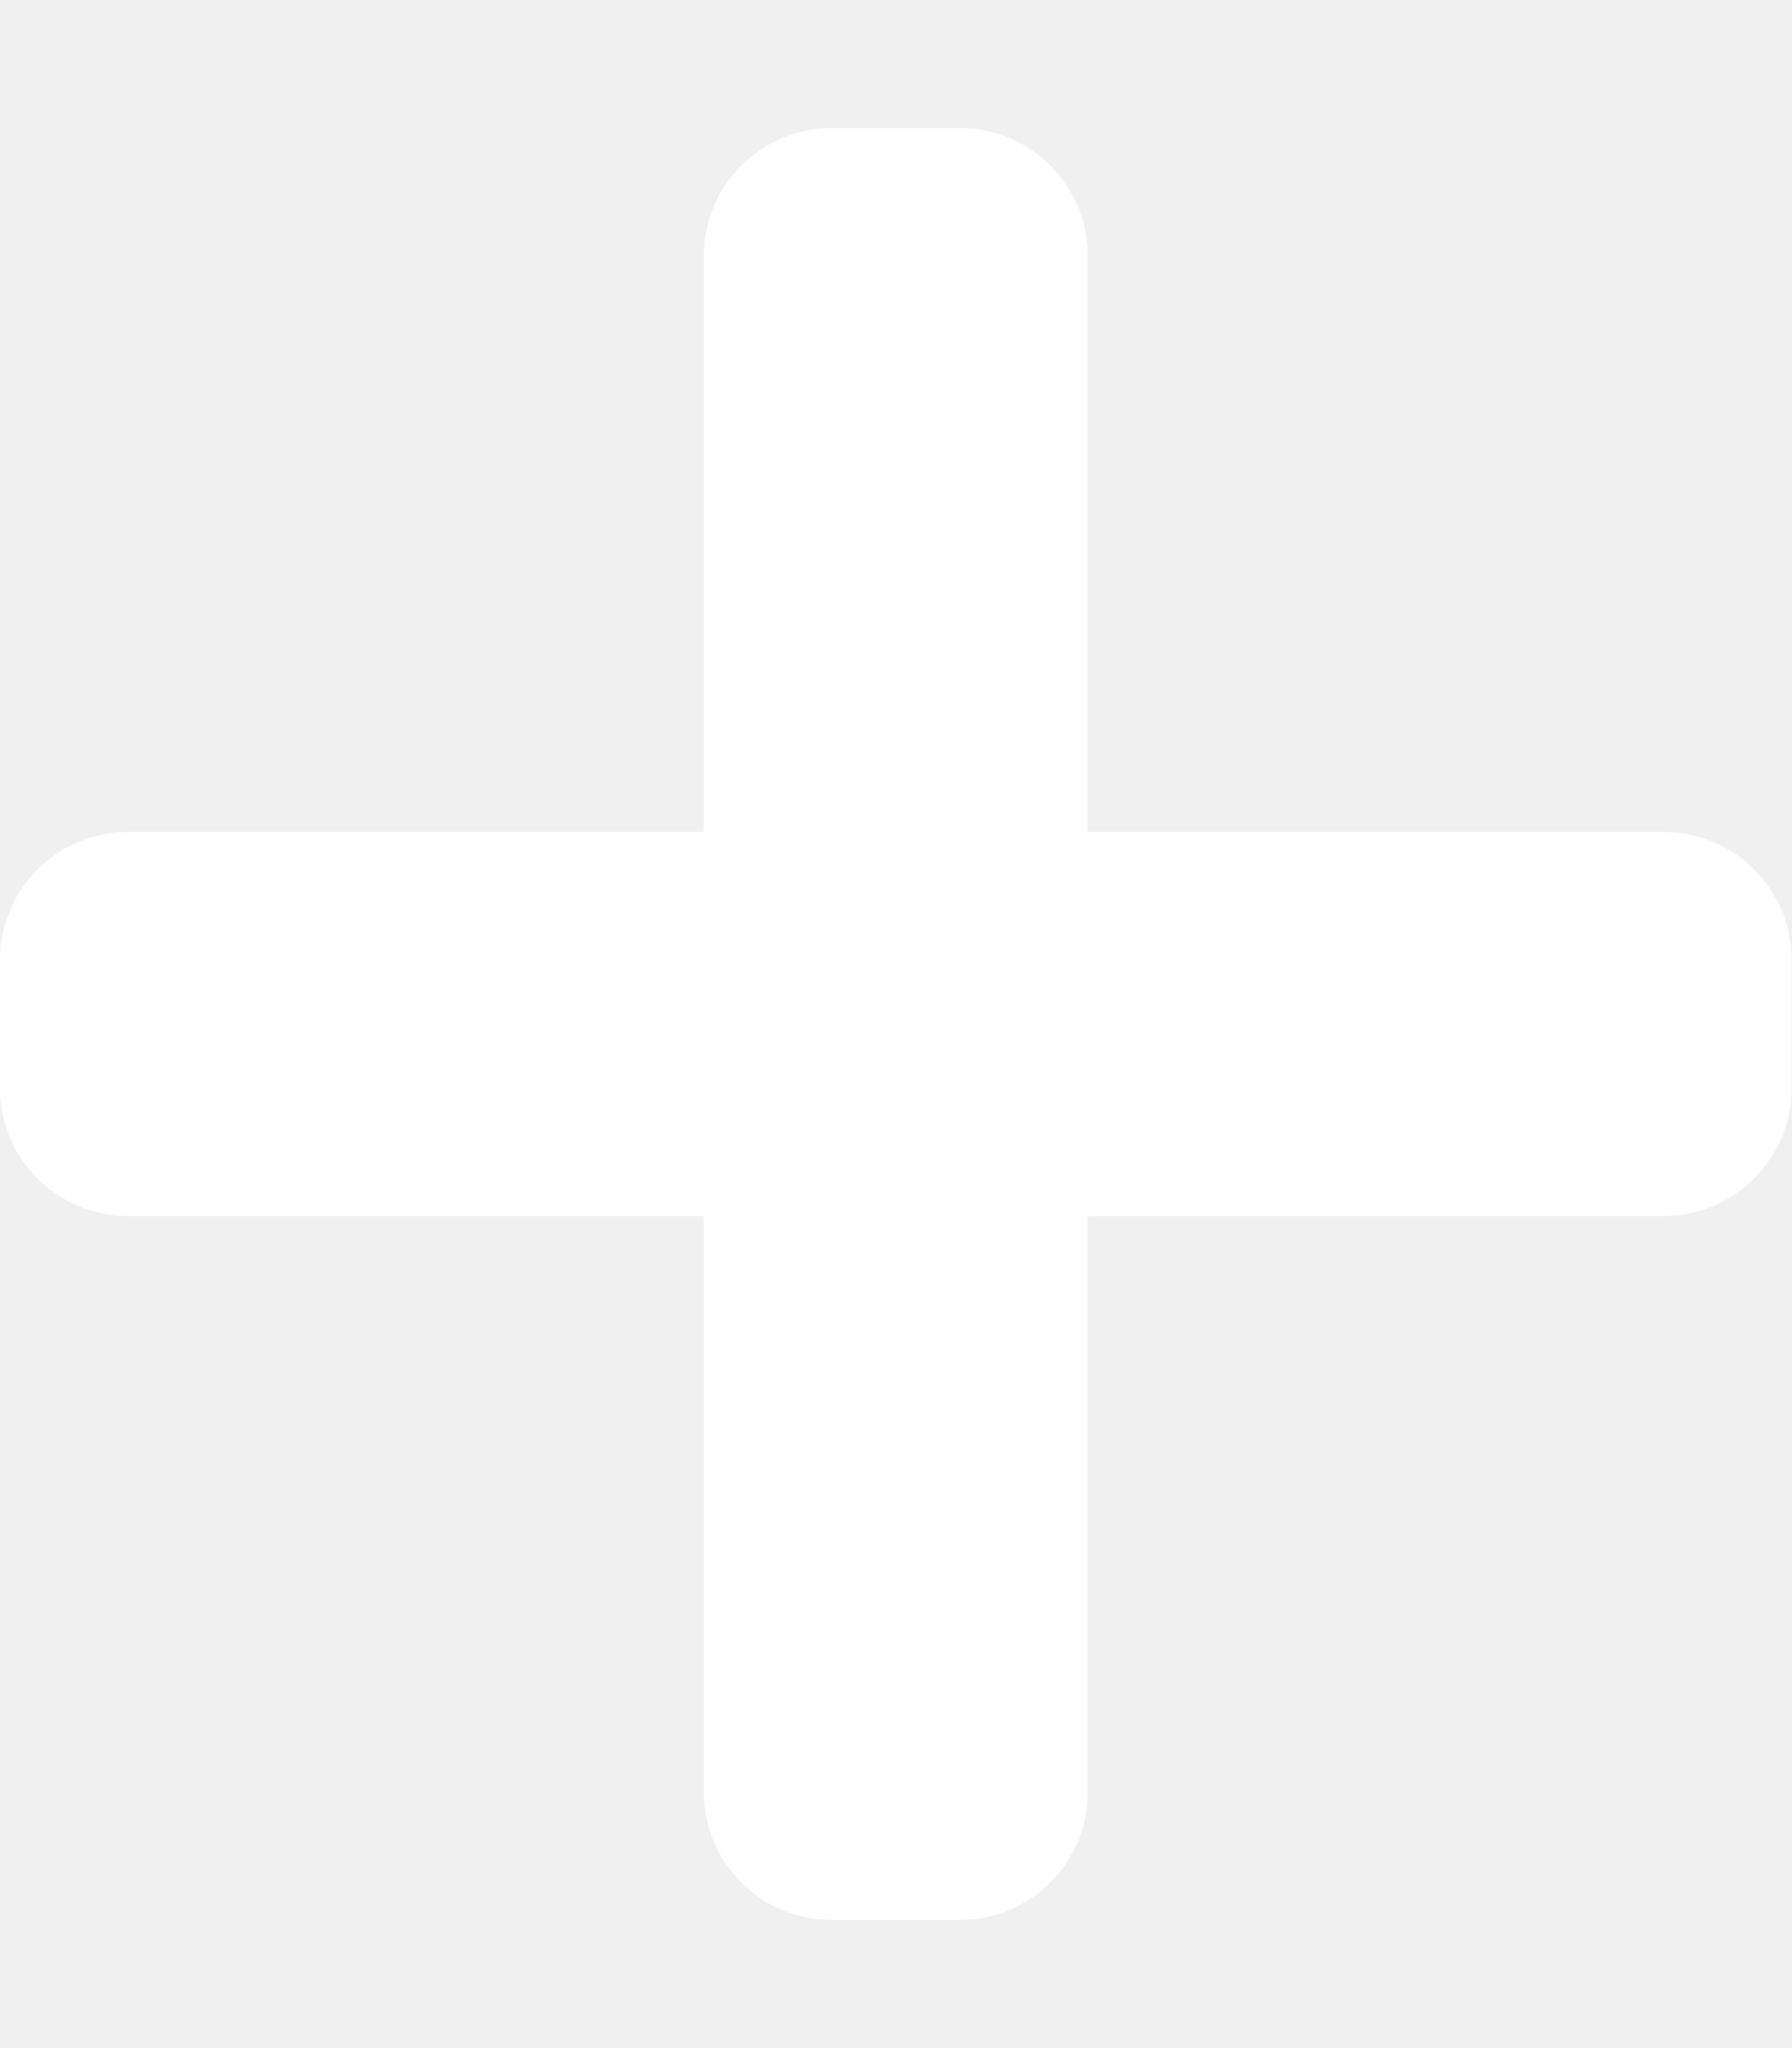
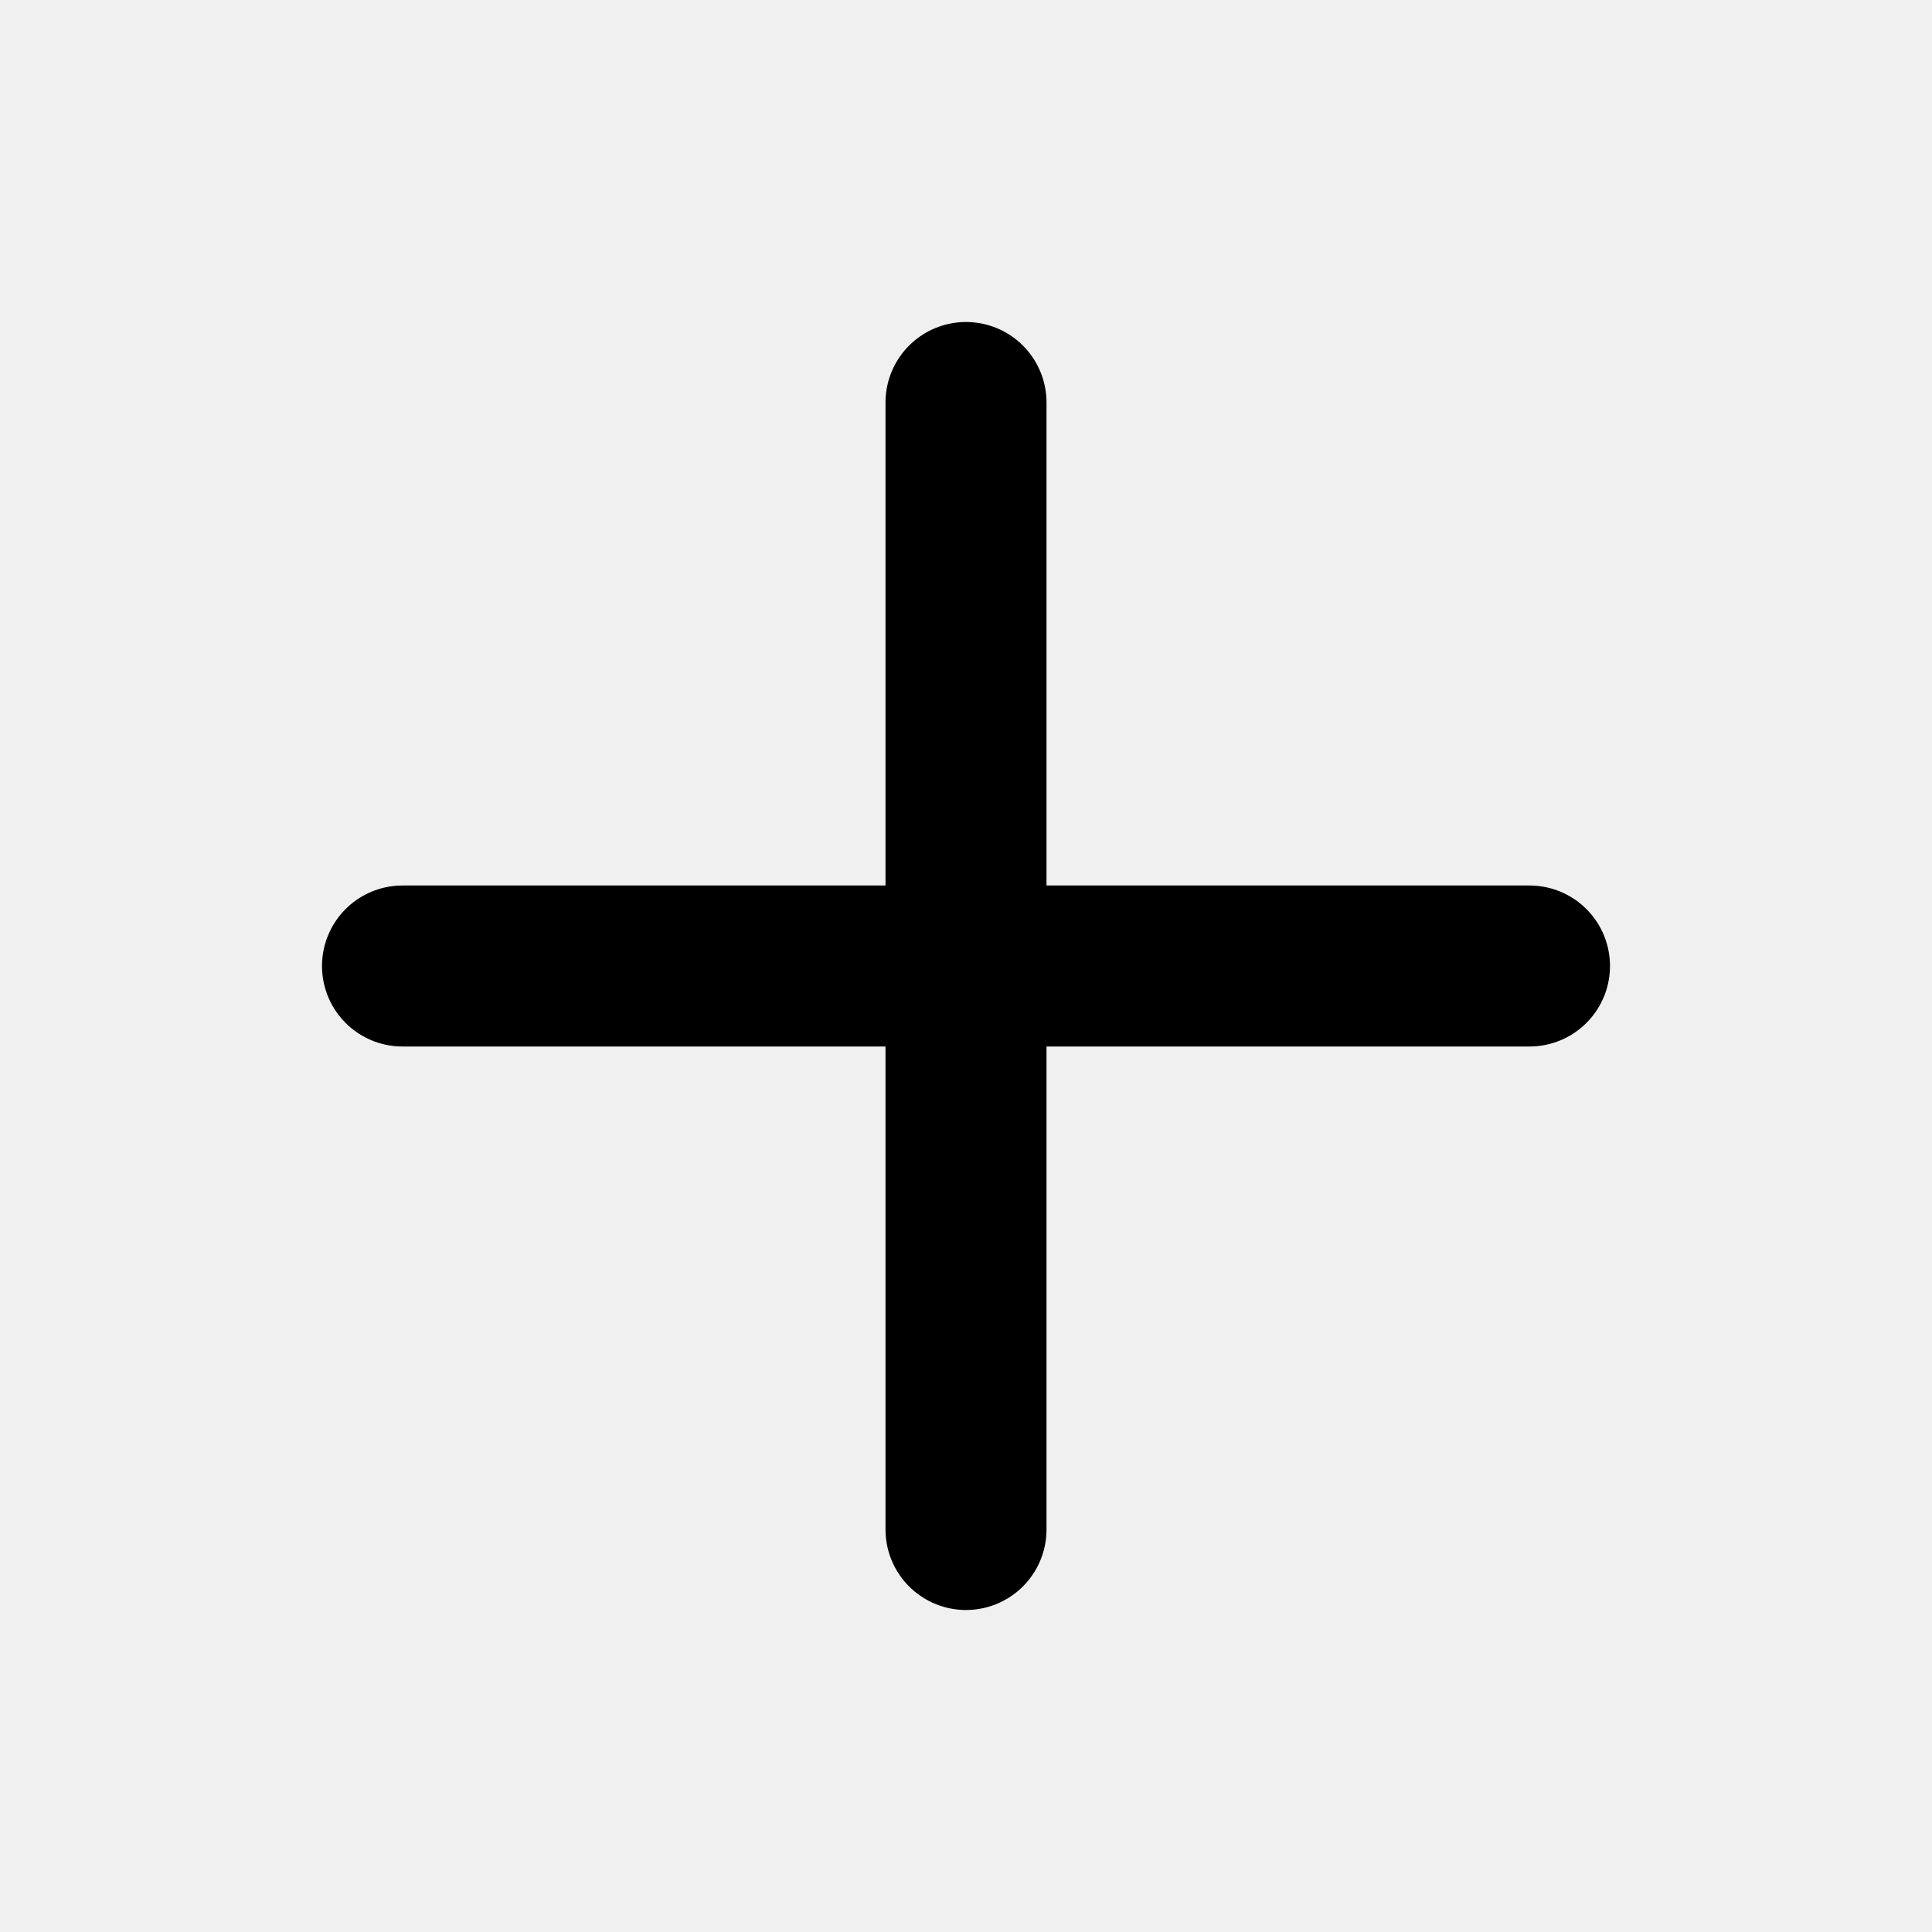
- <svg xmlns="http://www.w3.org/2000/svg" viewBox="0 0 448 512" version="1.1" id="svg4">
-   <defs id="defs8" />
-   <path d="M416 208H272V64c0-17.67-14.33-32-32-32h-32c-17.67 0-32 14.33-32 32v144H32c-17.67 0-32 14.33-32 32v32c0 17.67 14.33 32 32 32h144v144c0 17.67 14.33 32 32 32h32c17.67 0 32-14.33 32-32V304h144c17.67 0 32-14.33 32-32v-32c0-17.67-14.33-32-32-32z" id="path2" style="fill:#fff" />
+ <svg xmlns="http://www.w3.org/2000/svg" fill="none" height="24" stroke="currentColor" stroke-linecap="round" stroke-linejoin="round" stroke-width="2" viewBox="0 0 24 24" width="24">
+   <line x1="12" x2="12" y1="5" y2="19" />
+   <line x1="5" x2="19" y1="12" y2="12" />
</svg>
